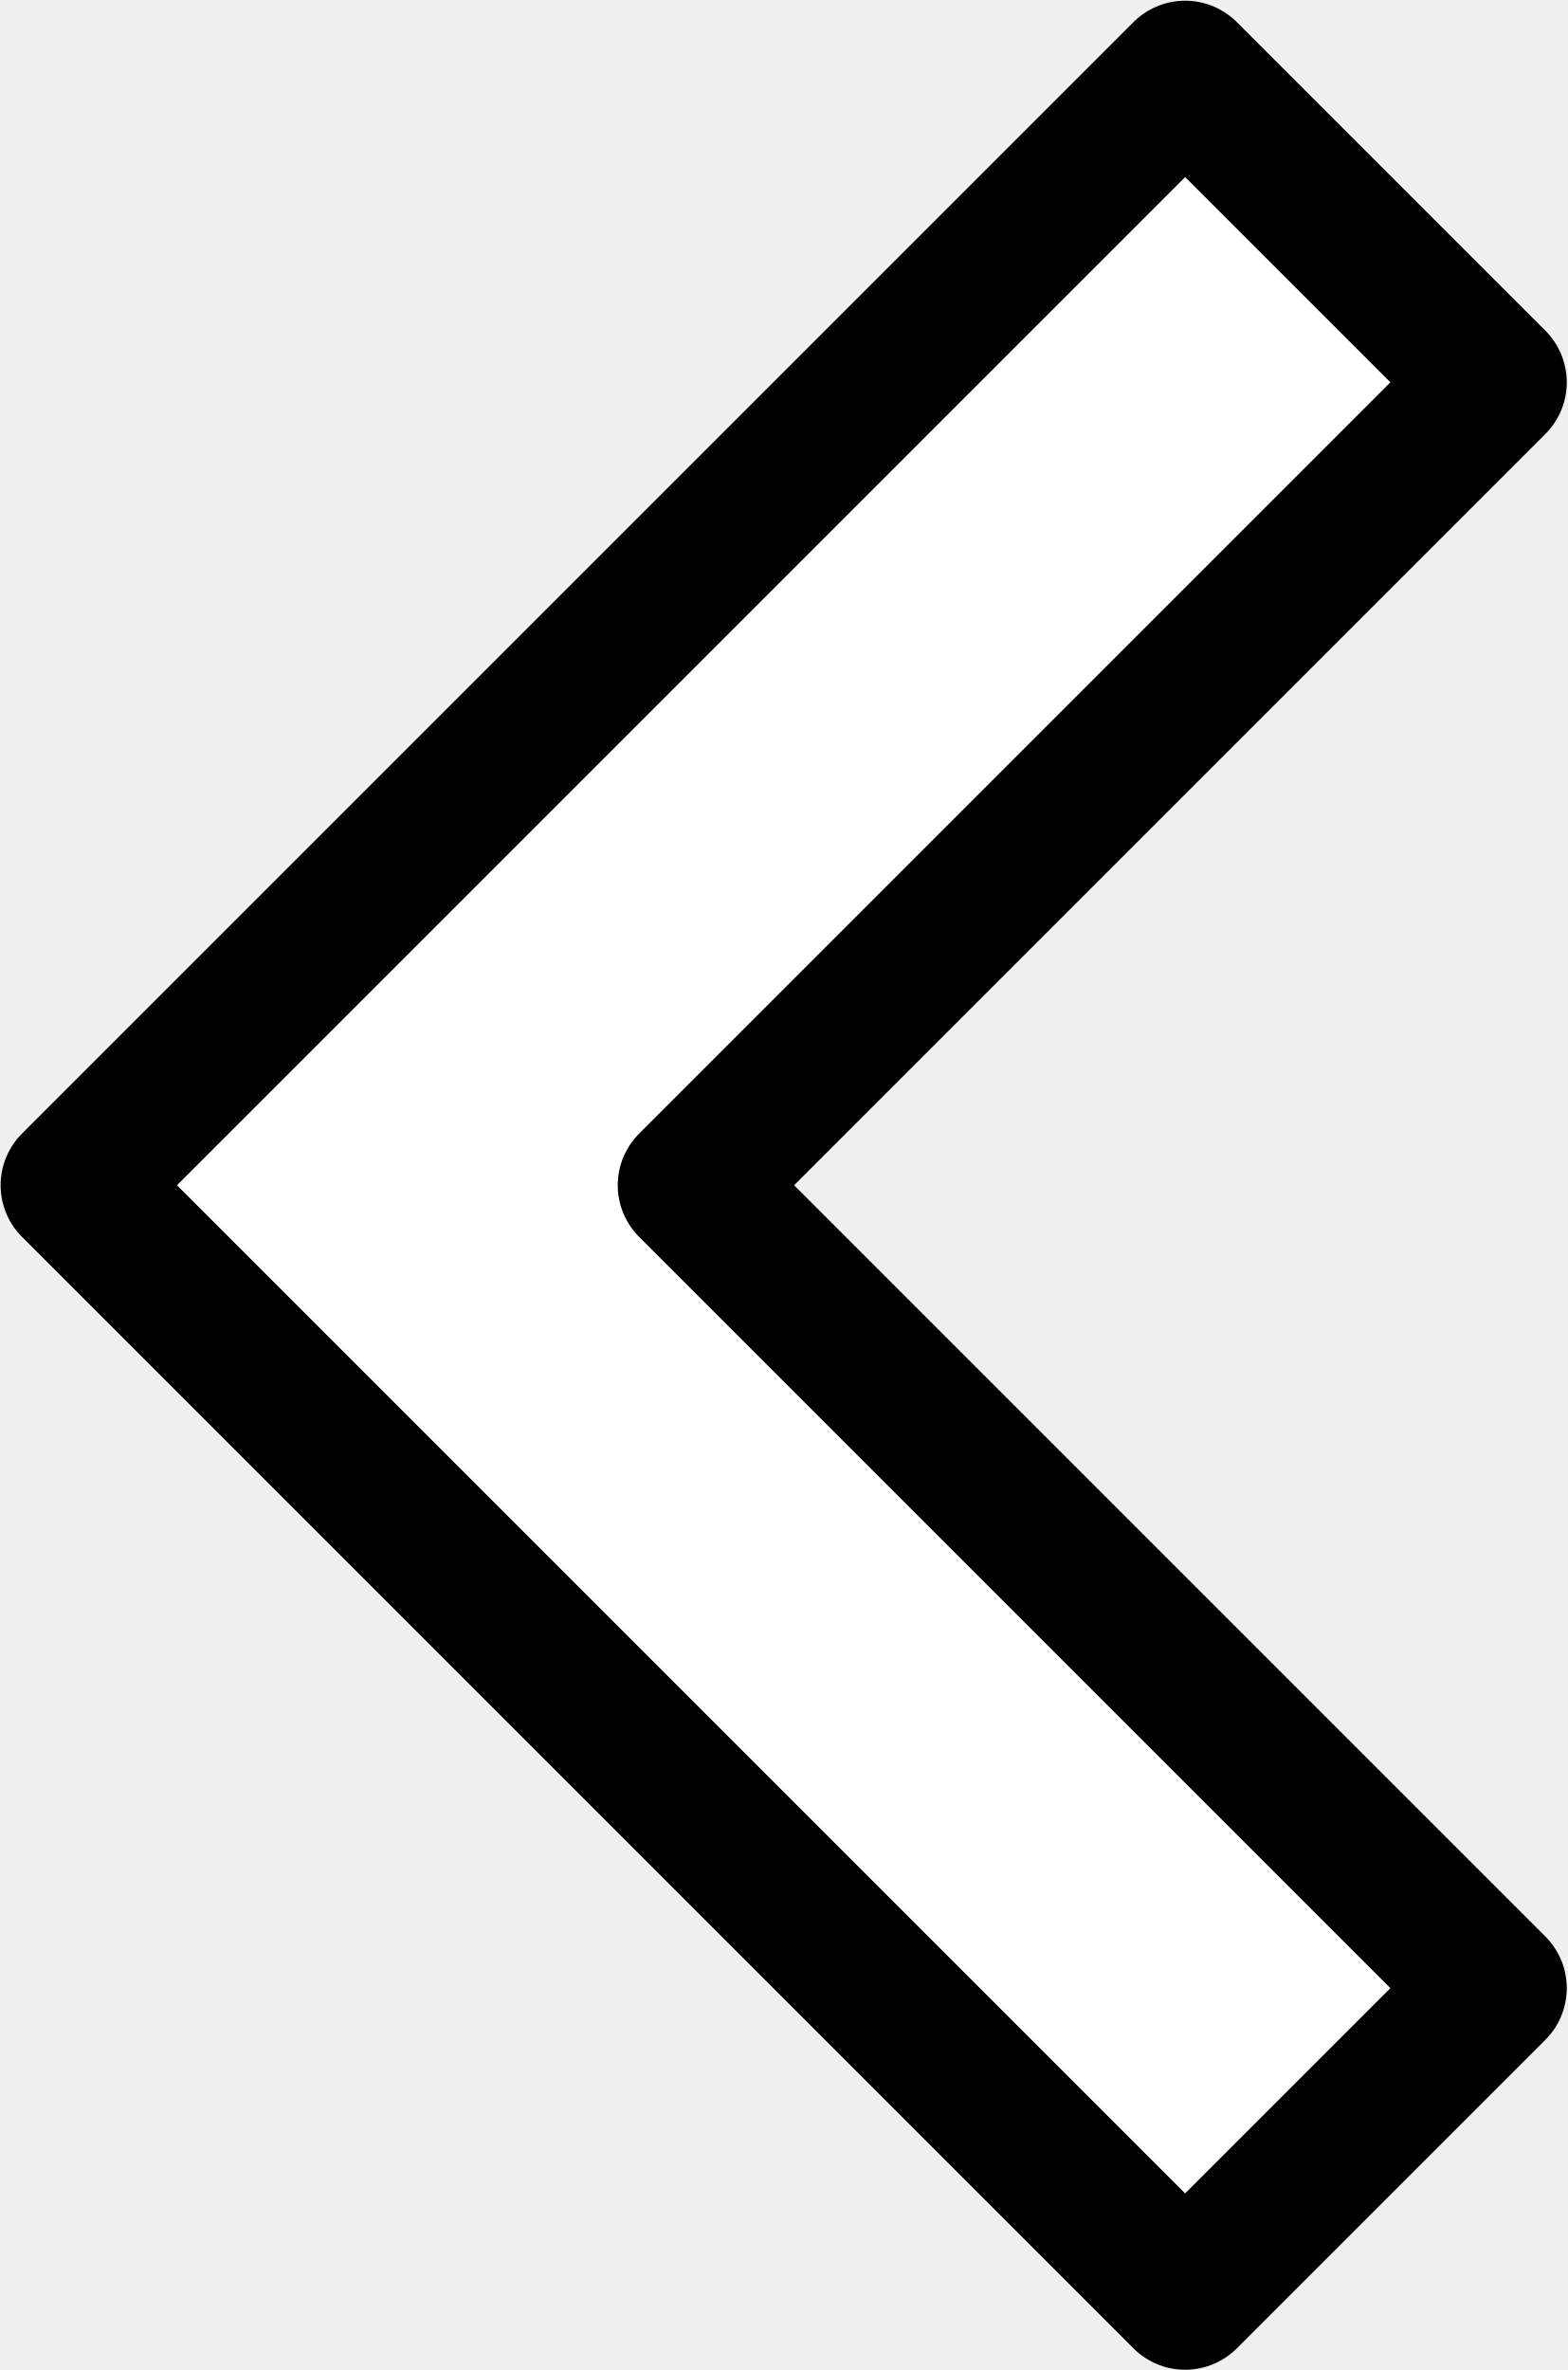
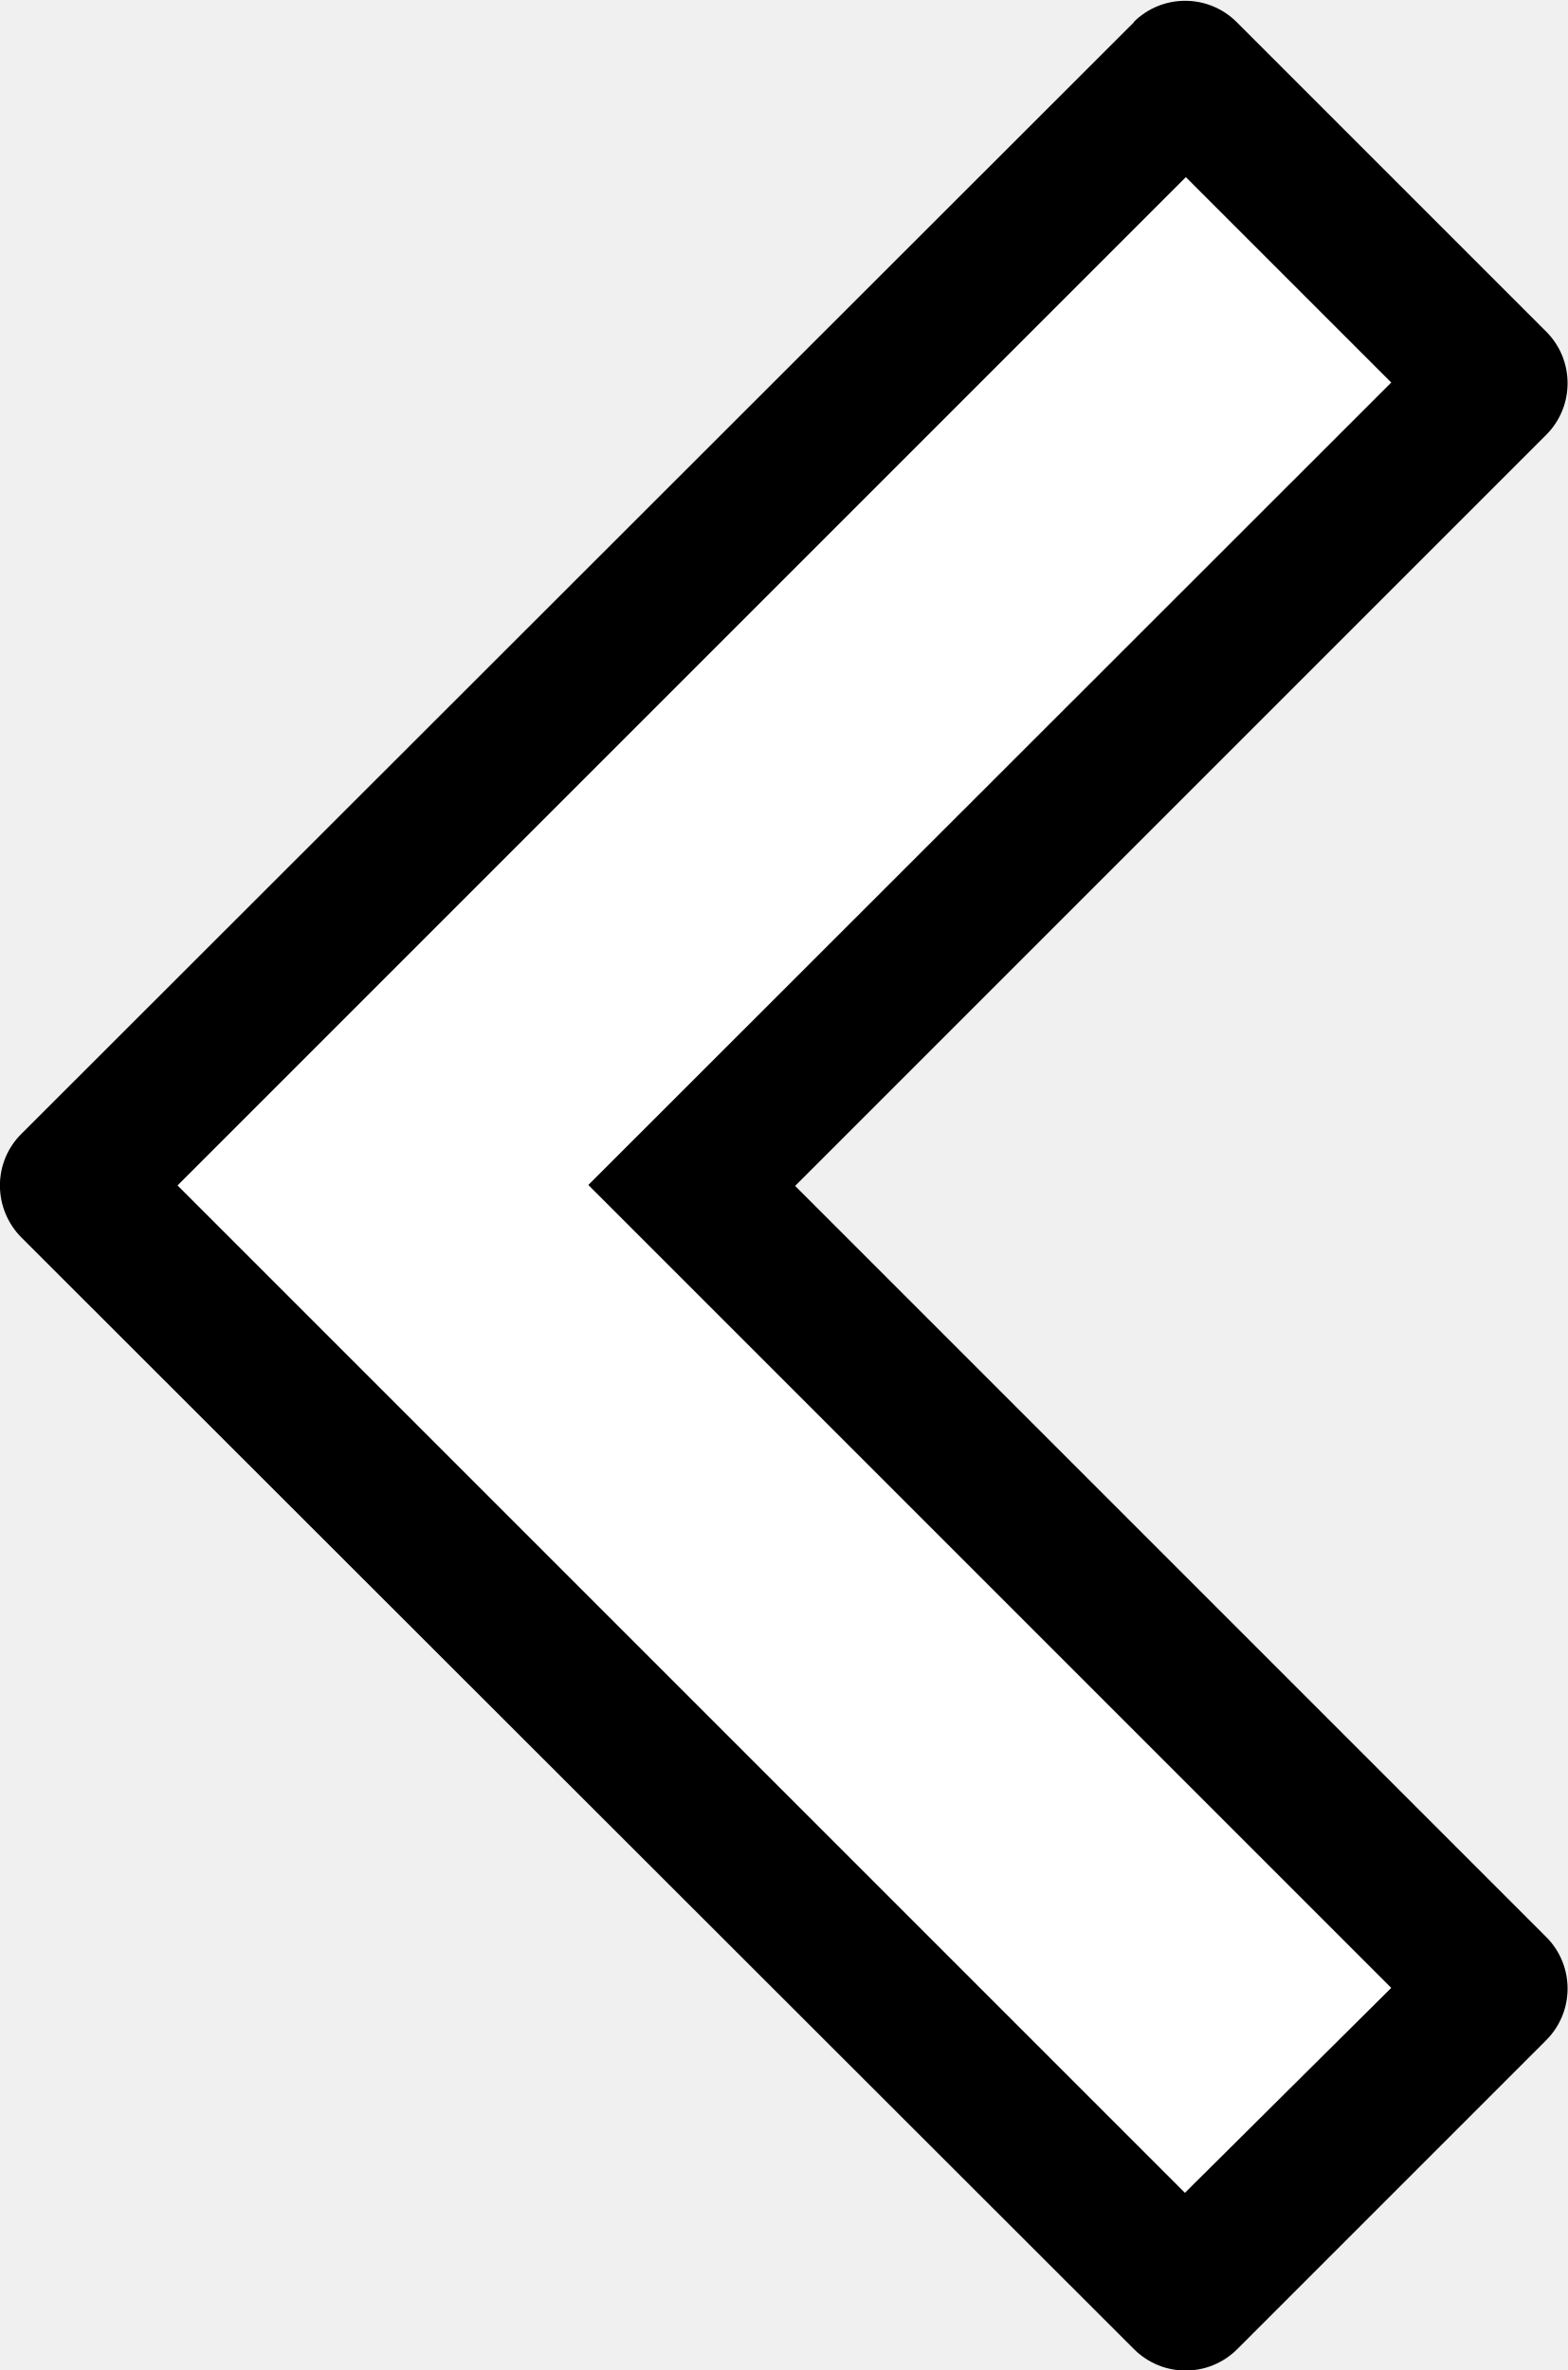
<svg xmlns="http://www.w3.org/2000/svg" width="1058" height="1600" viewBox="0 0 1058 1600" fill="none" version="1.1" id="svg4">
  <defs id="defs4">
    <filter id="filter0_d_40_365" x="55.1" y="13.622" width="155.883" height="230.843" filterUnits="userSpaceOnUse" color-interpolation-filters="sRGB">
      <feFlood flood-opacity="0" result="BackgroundImageFix" id="feFlood2" />
      <feColorMatrix in="SourceAlpha" type="matrix" values="0 0 0 0 0 0 0 0 0 0 0 0 0 0 0 0 0 0 127 0" result="hardAlpha" id="feColorMatrix2" />
      <feOffset dx="-3" dy="7" id="feOffset2" />
      <feGaussianBlur stdDeviation="7.5" id="feGaussianBlur2" />
      <feColorMatrix type="matrix" values="0 0 0 0 0 0 0 0 0 0 0 0 0 0 0 0 0 0 0.3 0" id="feColorMatrix3" />
      <feBlend mode="normal" in2="BackgroundImageFix" result="effect1_dropShadow_40_365" id="feBlend3" />
      <feBlend mode="normal" in="SourceGraphic" in2="effect1_dropShadow_40_365" result="shape" id="feBlend4" />
    </filter>
    <linearGradient id="Slices" gradientTransform="matrix(200.5463,0,0,108.4441,3000.398,-2404.055)">
      <stop style="stop-color:#ffffff;stop-opacity:0.306;" offset="0" id="stop4526" />
    </linearGradient>
  </defs>
-   <g transform="matrix(315.1438,0,0,315.1438,-1326.181,-5328.444)" id="use5330" style="display:inline;stroke-width:0.5">
-     <path style="fill:#ffffff;fill-opacity:1;stroke:#000000;stroke-width:0.313;stroke-linecap:round;stroke-linejoin:round;stroke-miterlimit:4;stroke-dasharray:none;stroke-opacity:1" d="m 6.747,17.066 -2.381,2.381 2.381,2.381 0.661,-0.661 -1.72,-1.72 1.72,-1.72 -0.661,-0.661" id="path25" />
+   <g transform="matrix(315.1438,0,0,315.1438,-1326.02,-5328.306)" id="use5330" style="stroke-width:0.5">
+     <g id="path25">
+       <path style="color:#000000;fill:#ffffff;stroke-linecap:round;stroke-linejoin:round;-inkscape-stroke:none" d="m 6.747,17.066 -2.381,2.381 2.381,2.381 0.661,-0.661 -1.72,-1.72 1.72,-1.72 -0.661,-0.661" id="path1" />
+       <path style="color:#000000;fill:#000000;stroke-linecap:round;stroke-linejoin:round;-inkscape-stroke:none" d="m 6.637,16.955 -2.383,2.381 c -0.062,0.061 -0.062,0.161 0,0.223 l 2.383,2.381 c 0.061,0.061 0.16,0.061 0.221,0 l 0.662,-0.662 c 0.061,-0.061 0.061,-0.16 0,-0.221 l -1.609,-1.609 1.609,-1.609 c 0.061,-0.061 0.061,-0.16 0,-0.221 L 6.857,16.955 c -0.061,-0.061 -0.16,-0.061 -0.221,0 z M 6.748,17.287 7.188,17.727 5.468,19.446 7.188,21.166 6.746,21.605 4.588,19.447 Z" id="path2" />
+     </g>
  </g>
</svg>
